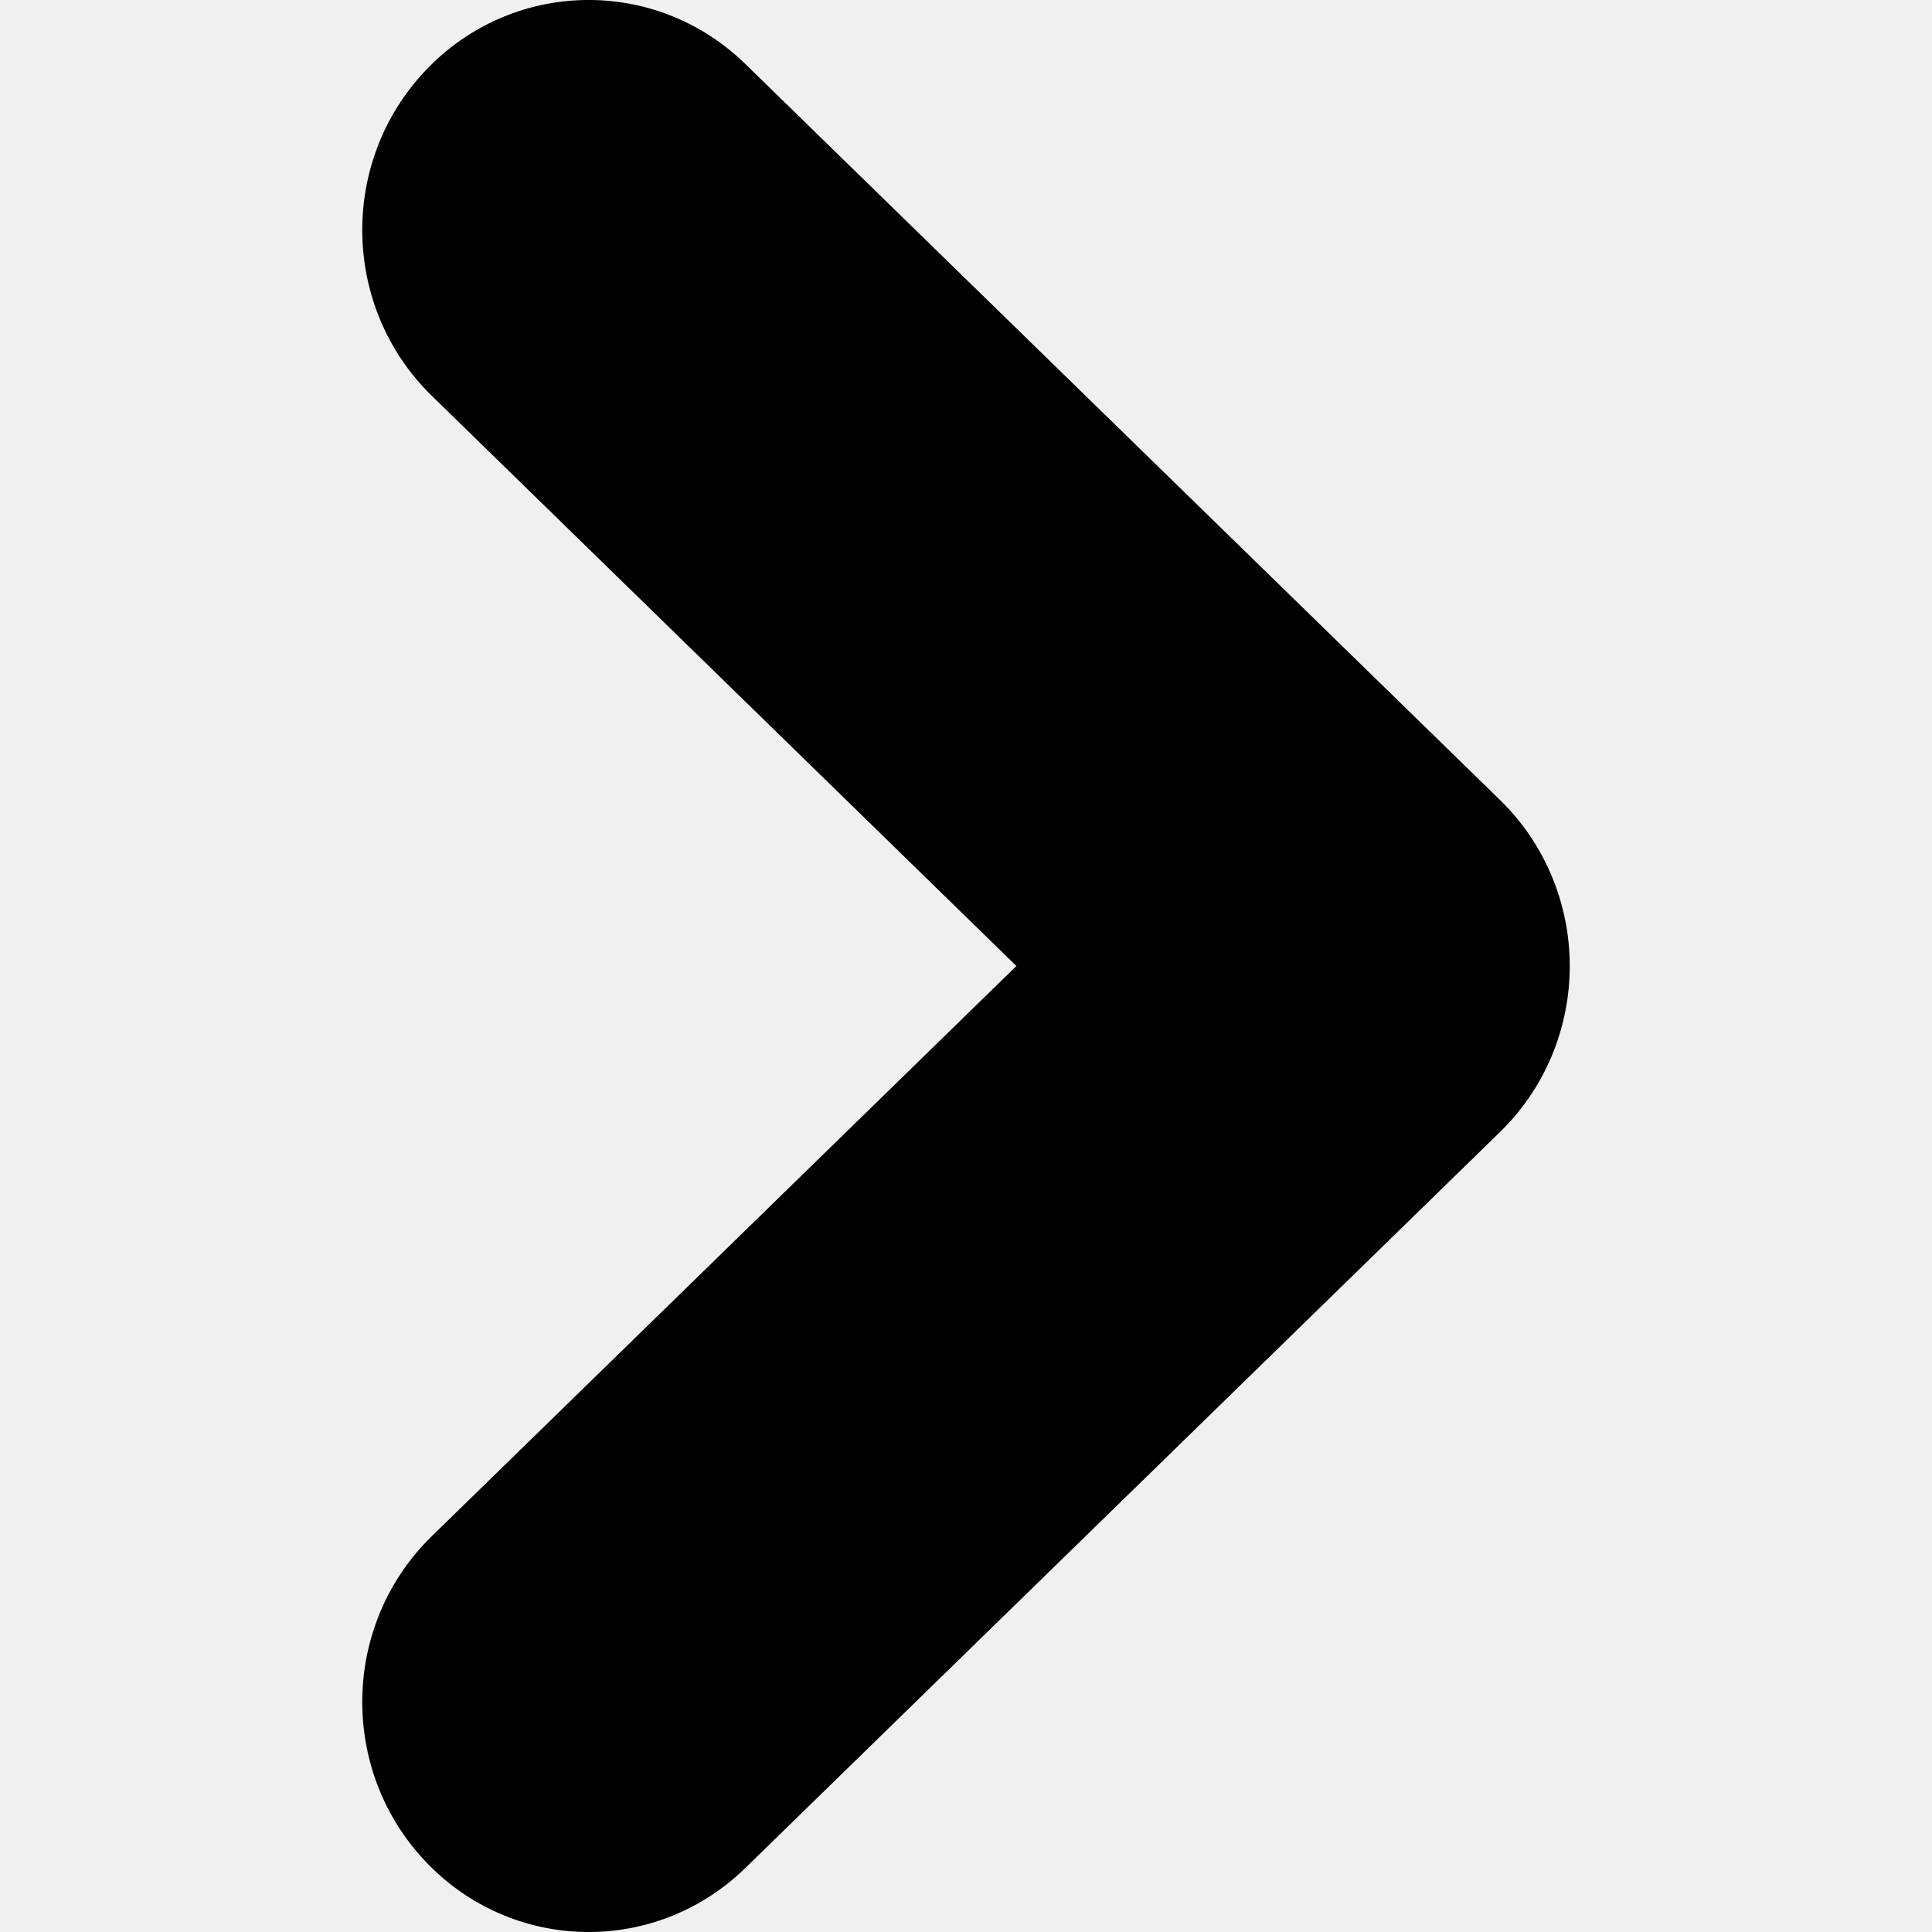
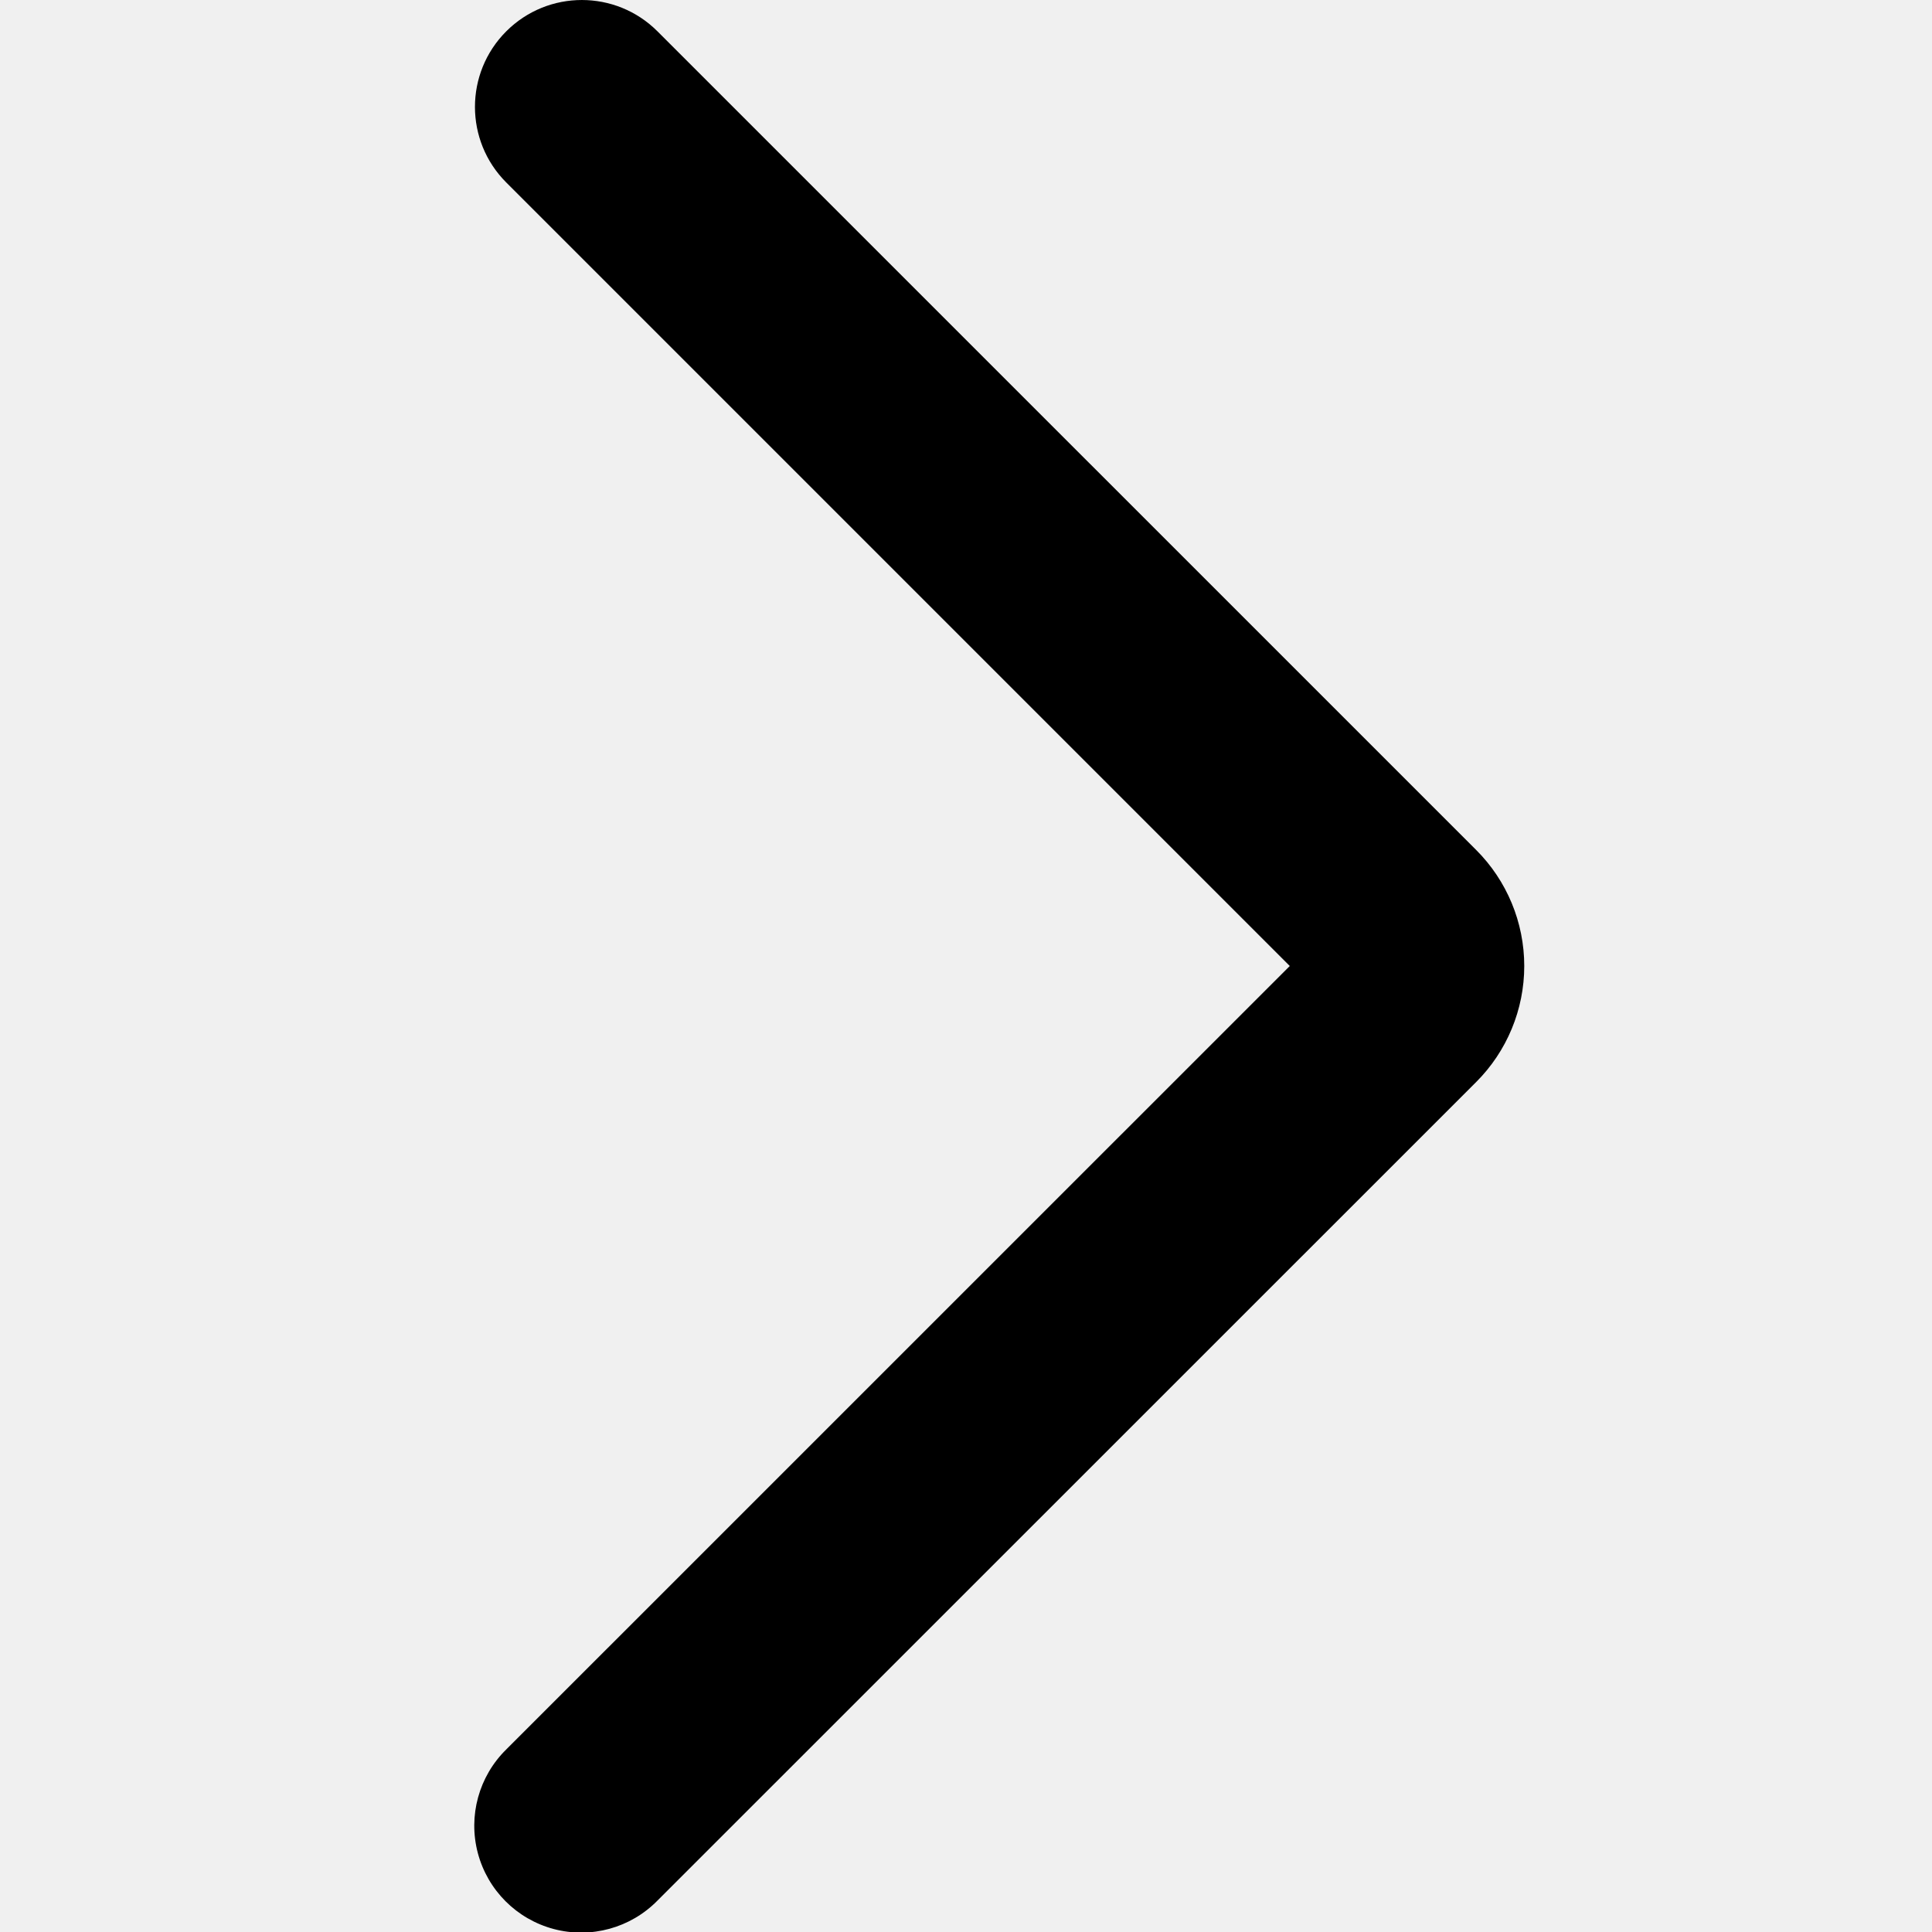
- <svg xmlns="http://www.w3.org/2000/svg" width="24" height="24" viewBox="0 0 24 24" fill="none">
+ <svg xmlns="http://www.w3.org/2000/svg" width="24" height="24" fill="none">
  <g clip-path="url(#clip0)">
-     <path fill-rule="evenodd" clip-rule="evenodd" d="M5.284 0.878C4.208 2.017 4.244 3.825 5.365 4.918L12.626 12L5.365 19.082C4.244 20.174 4.208 21.983 5.284 23.122C6.359 24.26 8.14 24.297 9.26 23.204L18.635 14.061C19.188 13.522 19.5 12.778 19.5 12C19.5 11.222 19.188 10.478 18.635 9.939L9.26 0.796C8.14 -0.297 6.359 -0.26 5.284 0.878Z" fill="black" />
+     <path fill-rule="evenodd" clip-rule="evenodd" d="M6.289.389a1.328 1.328 0 011.878 0l10.169 10.168a2.038 2.038 0 010 2.886L8.167 23.61a1.328 1.328 0 11-1.878-1.878L16.022 12 6.289 2.267a1.328 1.328 0 010-1.878z" fill="#000" />
  </g>
  <defs>
    <clipPath id="clip0">
-       <path d="M0 0L24 0V24H0L0 0Z" fill="white" />
+       <path fill="#fff" d="M0 0h24v24H0z" />
    </clipPath>
  </defs>
</svg>
